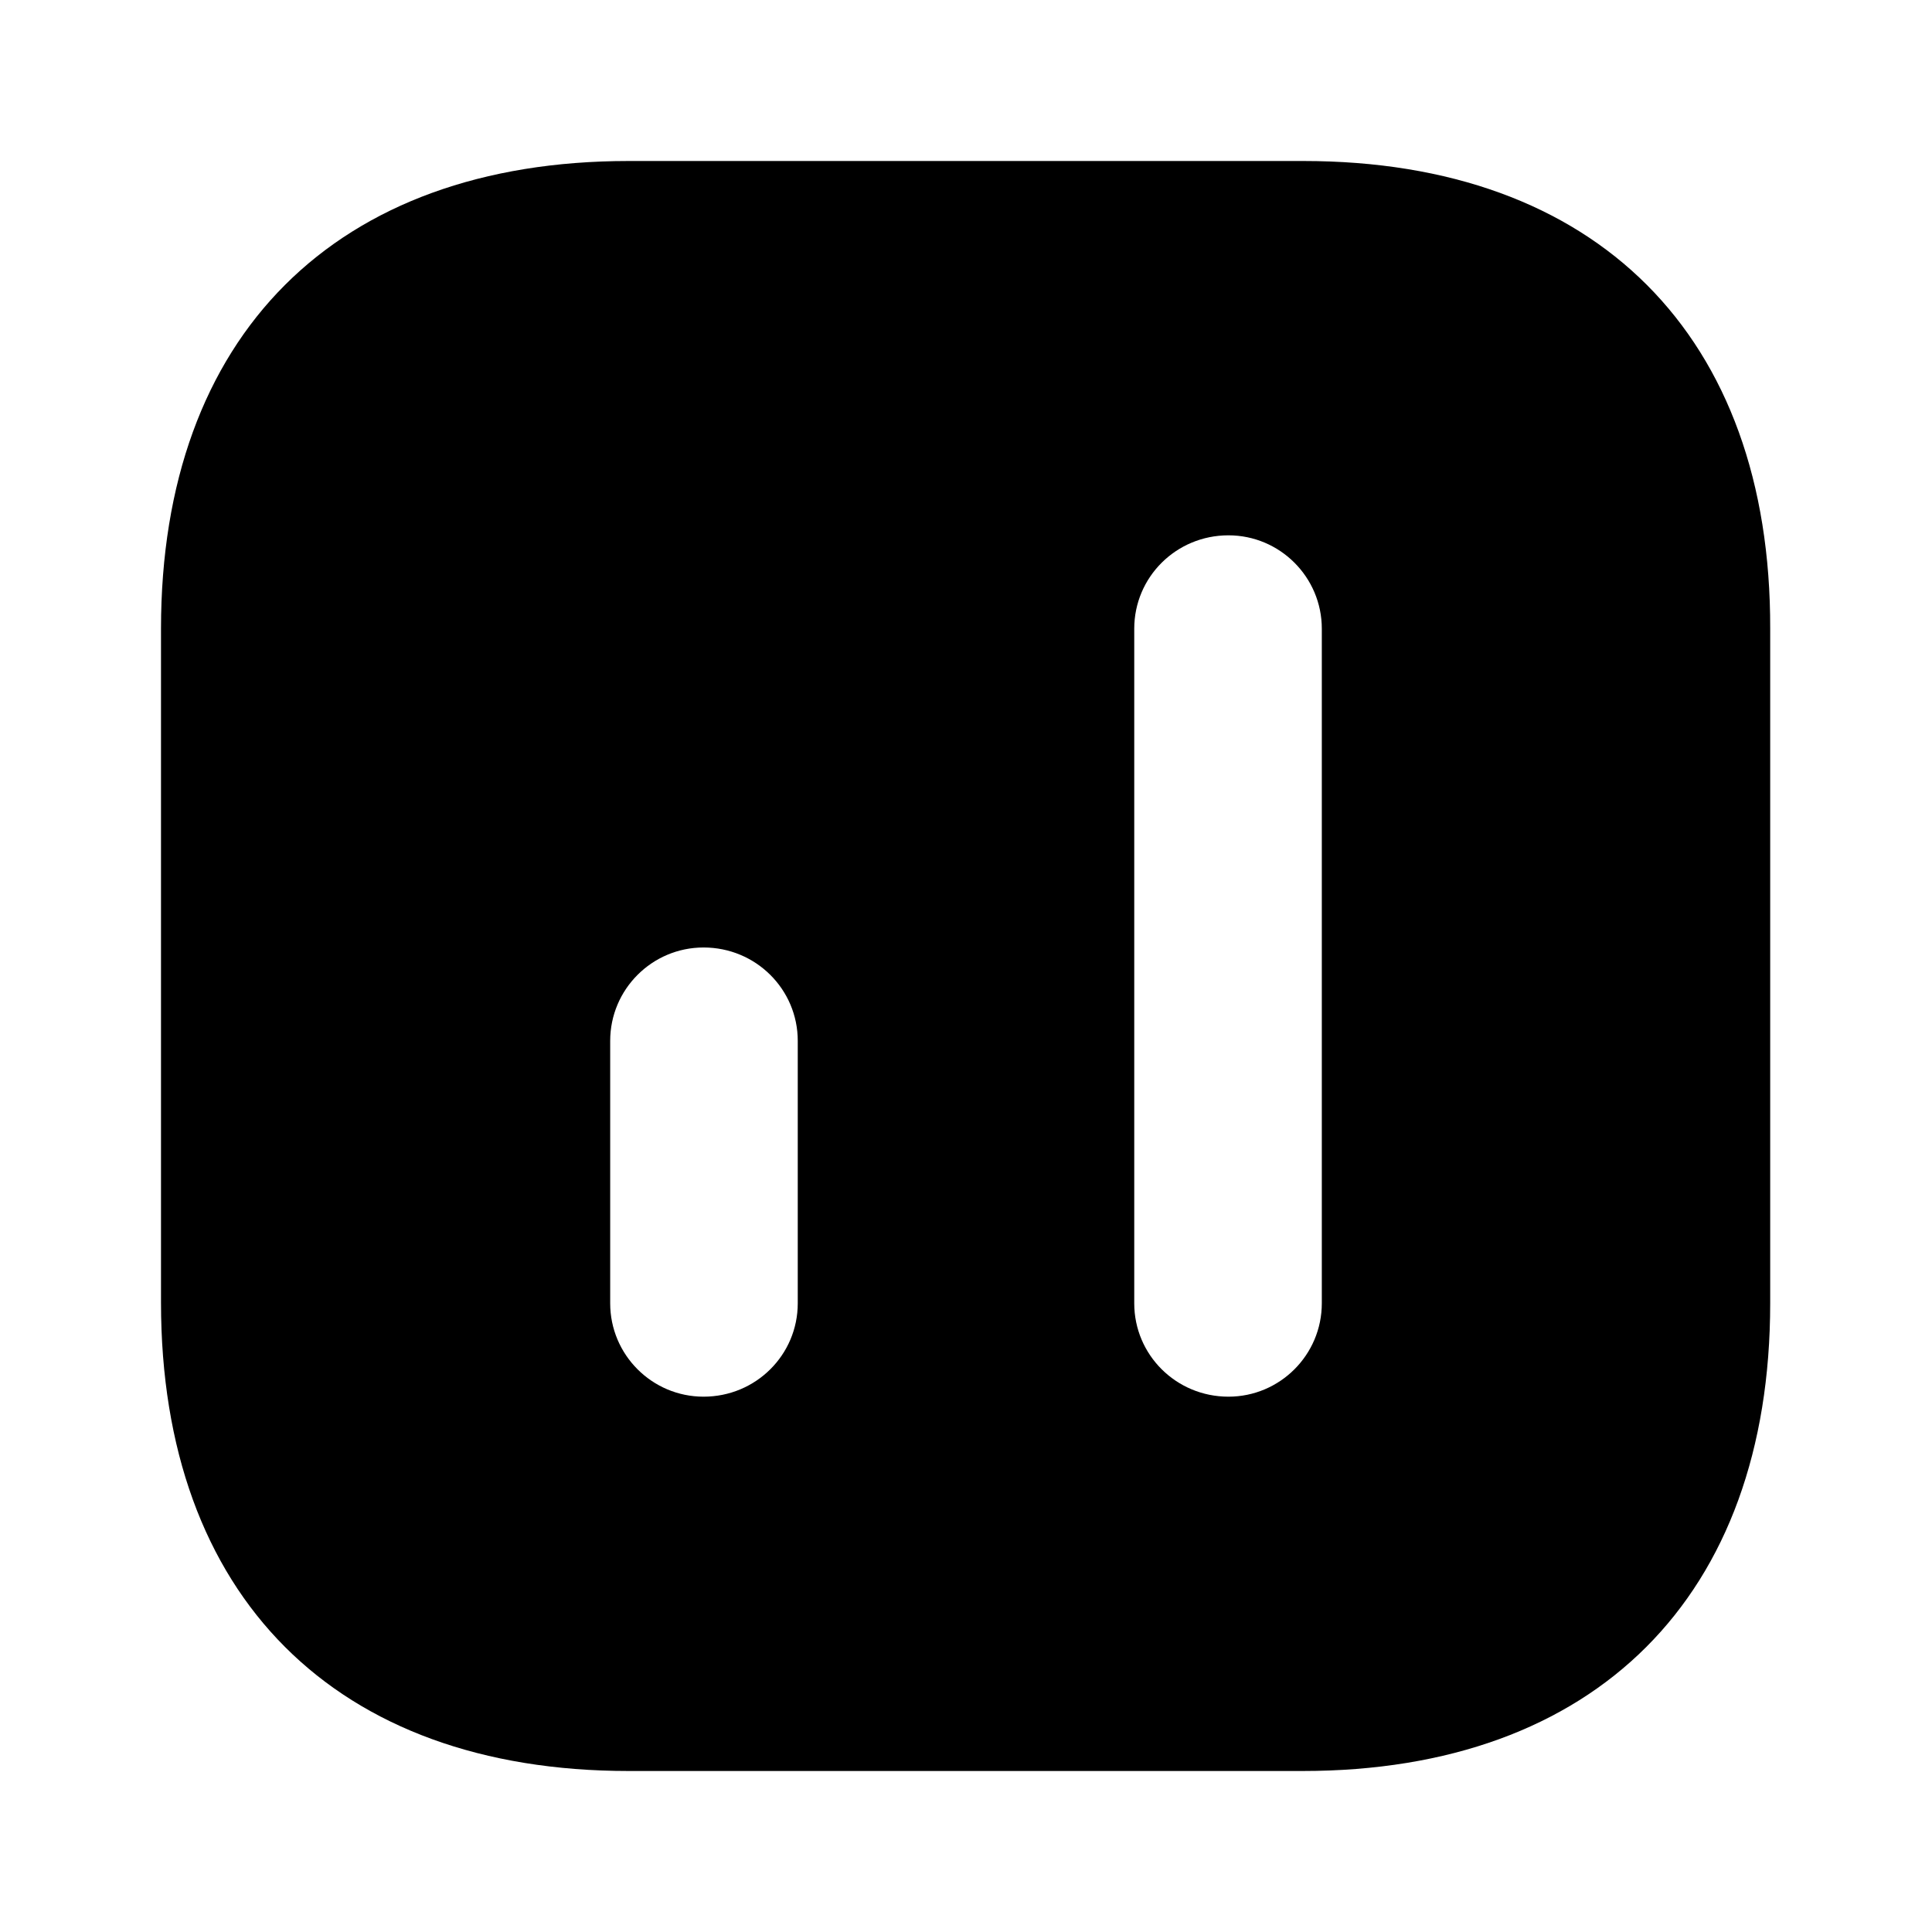
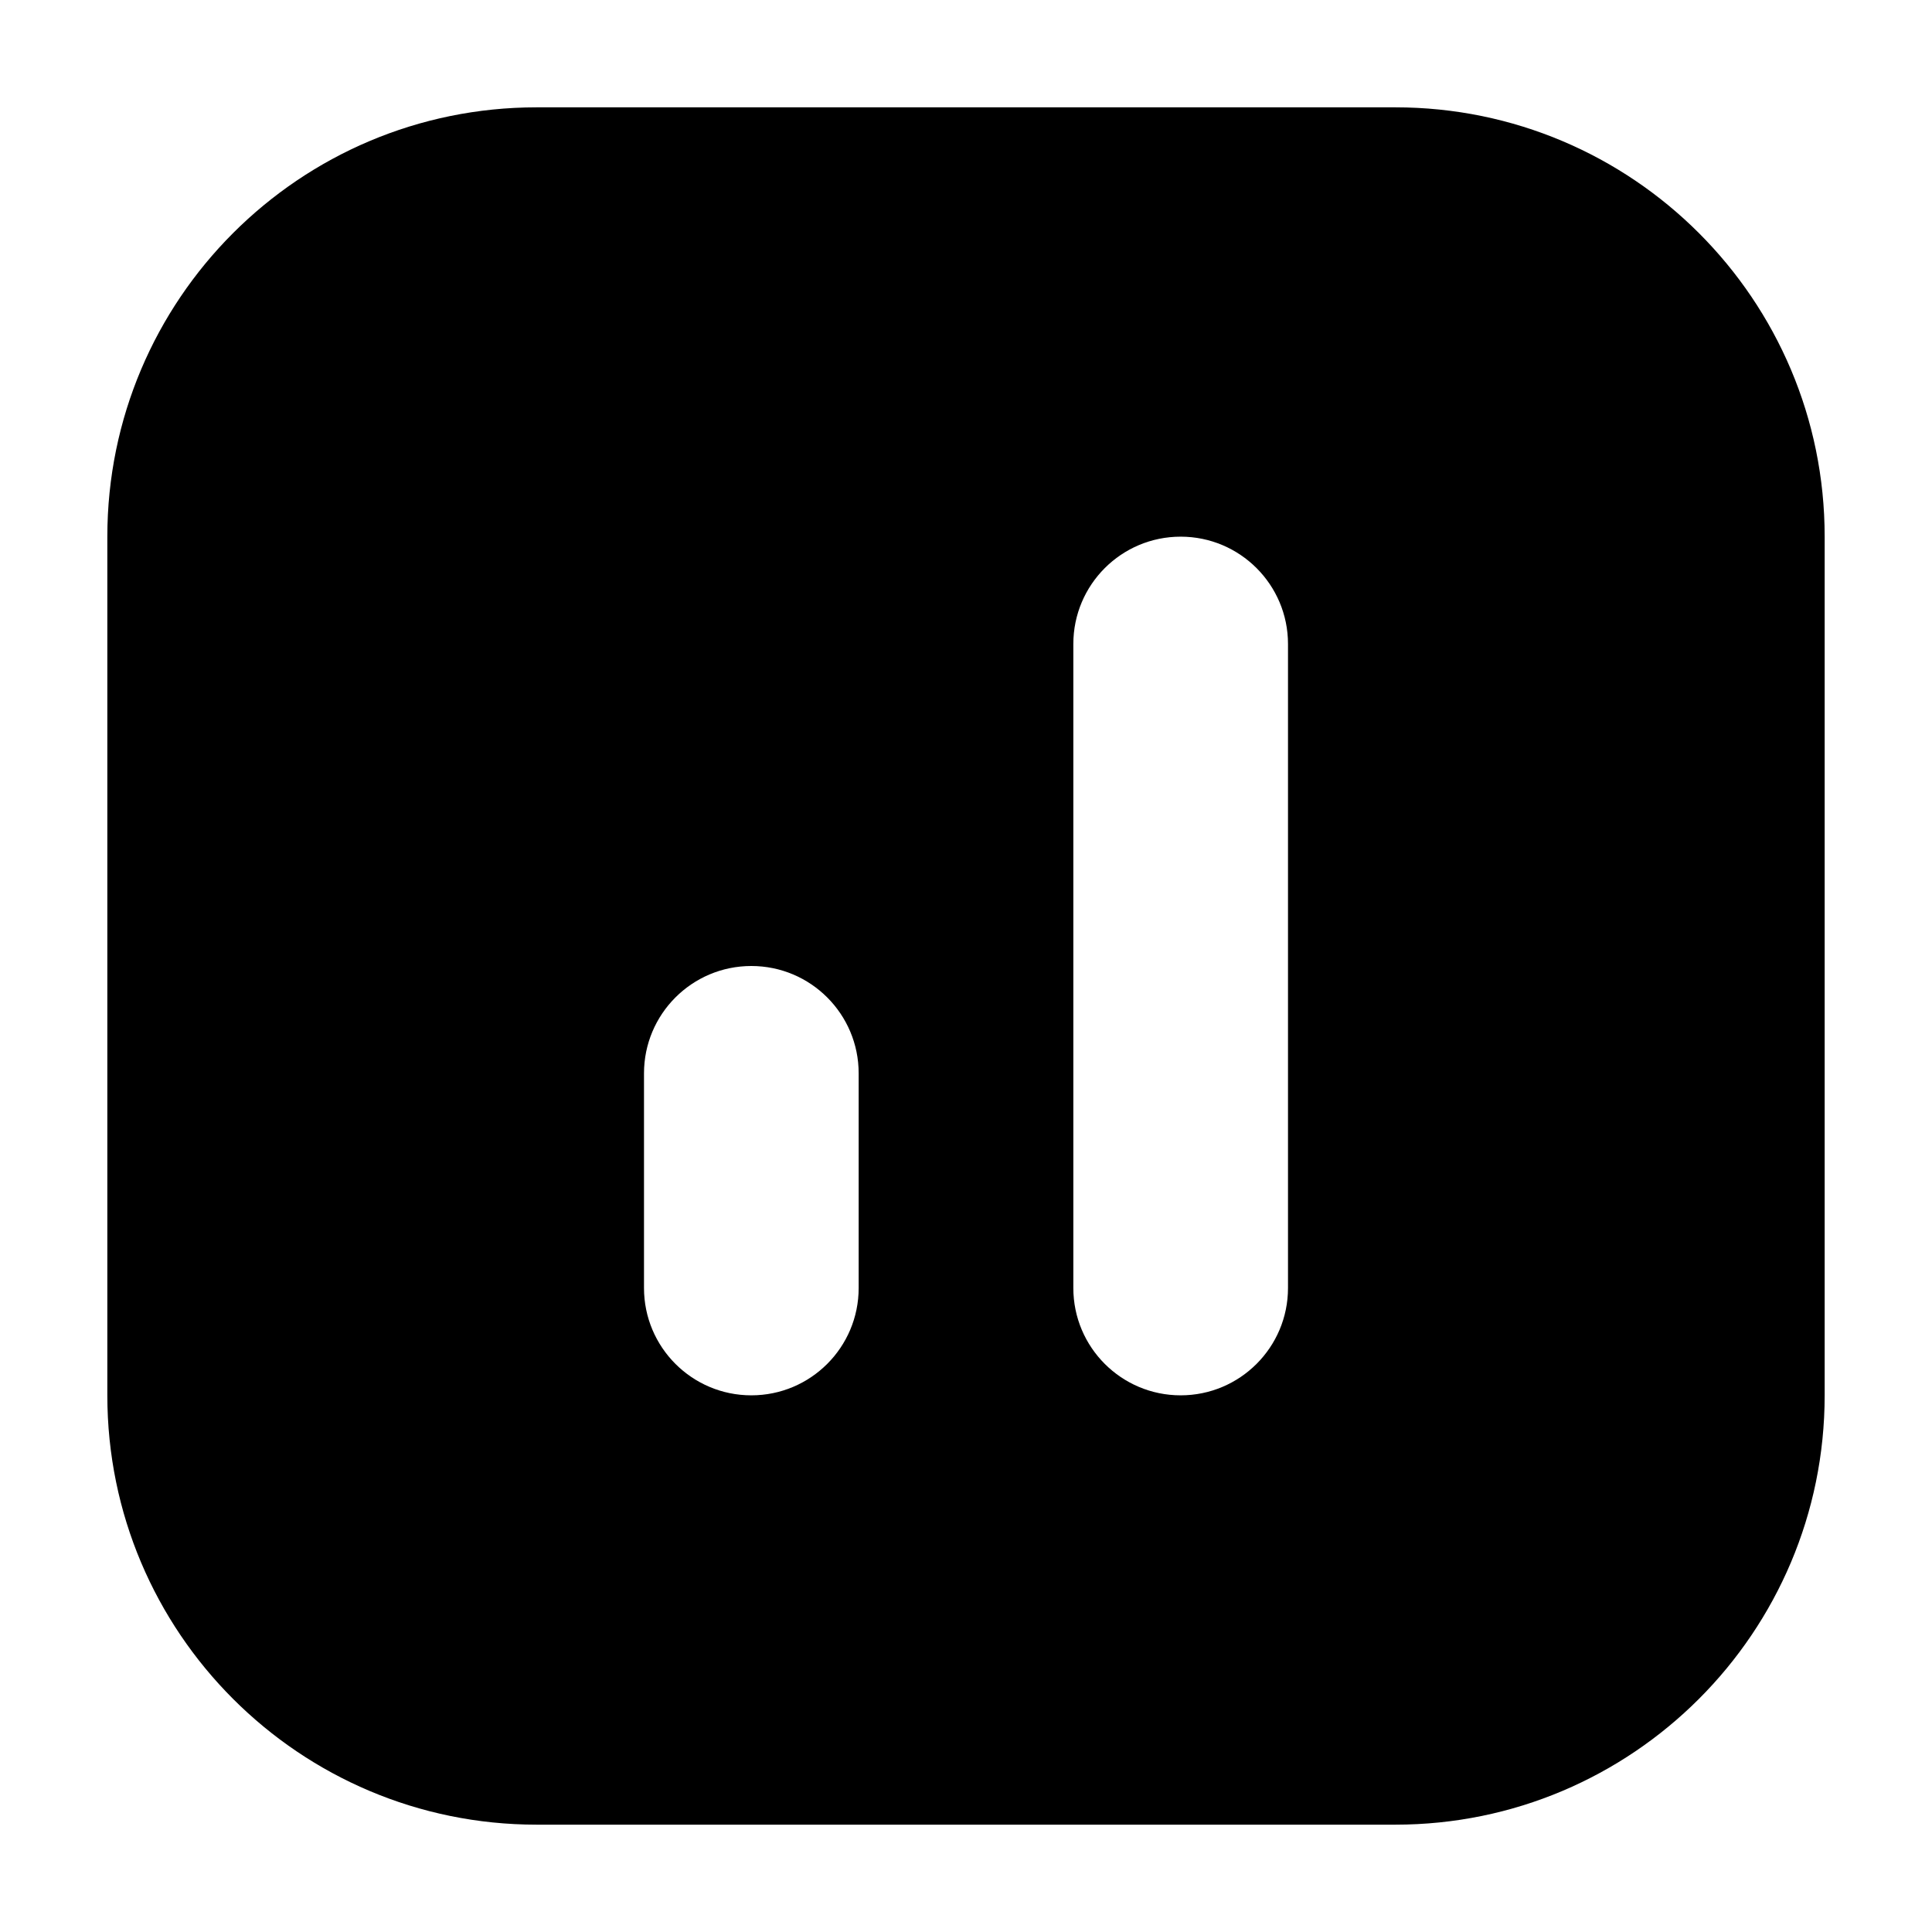
- <svg xmlns="http://www.w3.org/2000/svg" width="24" height="24" viewBox="0 0 24 24">
-   <g>
-     <path d="M16.19 2H7.81C4.17 2 2 4.17 2 7.81V16.18C2 19.83 4.17 22 7.81 22H16.18C19.82 22 21.99 19.83 21.99 16.19V7.81C22 4.17 19.83 2 16.19 2ZM9.91 16.19C9.91 16.83 9.39 17.35 8.74 17.35C8.1 17.35 7.58 16.83 7.58 16.19V12.93C7.58 12.29 8.1 11.77 8.74 11.77C9.39 11.77 9.91 12.29 9.91 12.93V16.19ZM16.42 16.19C16.42 16.83 15.9 17.35 15.26 17.35C14.61 17.35 14.09 16.83 14.09 16.19V7.81C14.09 7.17 14.61 6.65 15.26 6.65C15.9 6.65 16.42 7.17 16.42 7.81V16.19Z" fill="currentColor" />
-   </g>
+ <svg xmlns="http://www.w3.org/2000/svg" width="18" height="18" viewBox="0 0 18 18">
+   <path fill-rule="evenodd" d="M5 1h8a4 4 0 0 1 4 4v8a4 4 0 0 1-4 4H5a4 4 0 0 1-4-4V5a4 4 0 0 1 4-4ZM7 9a1 1 0 0 1 1 1v2a1 1 0 0 1-2 0v-2a1 1 0 0 1 1-1ZM11 5a1 1 0 0 1 1 1v6a1 1 0 0 1-2 0V6a1 1 0 0 1 1-1Z" fill="currentColor" />
</svg>
